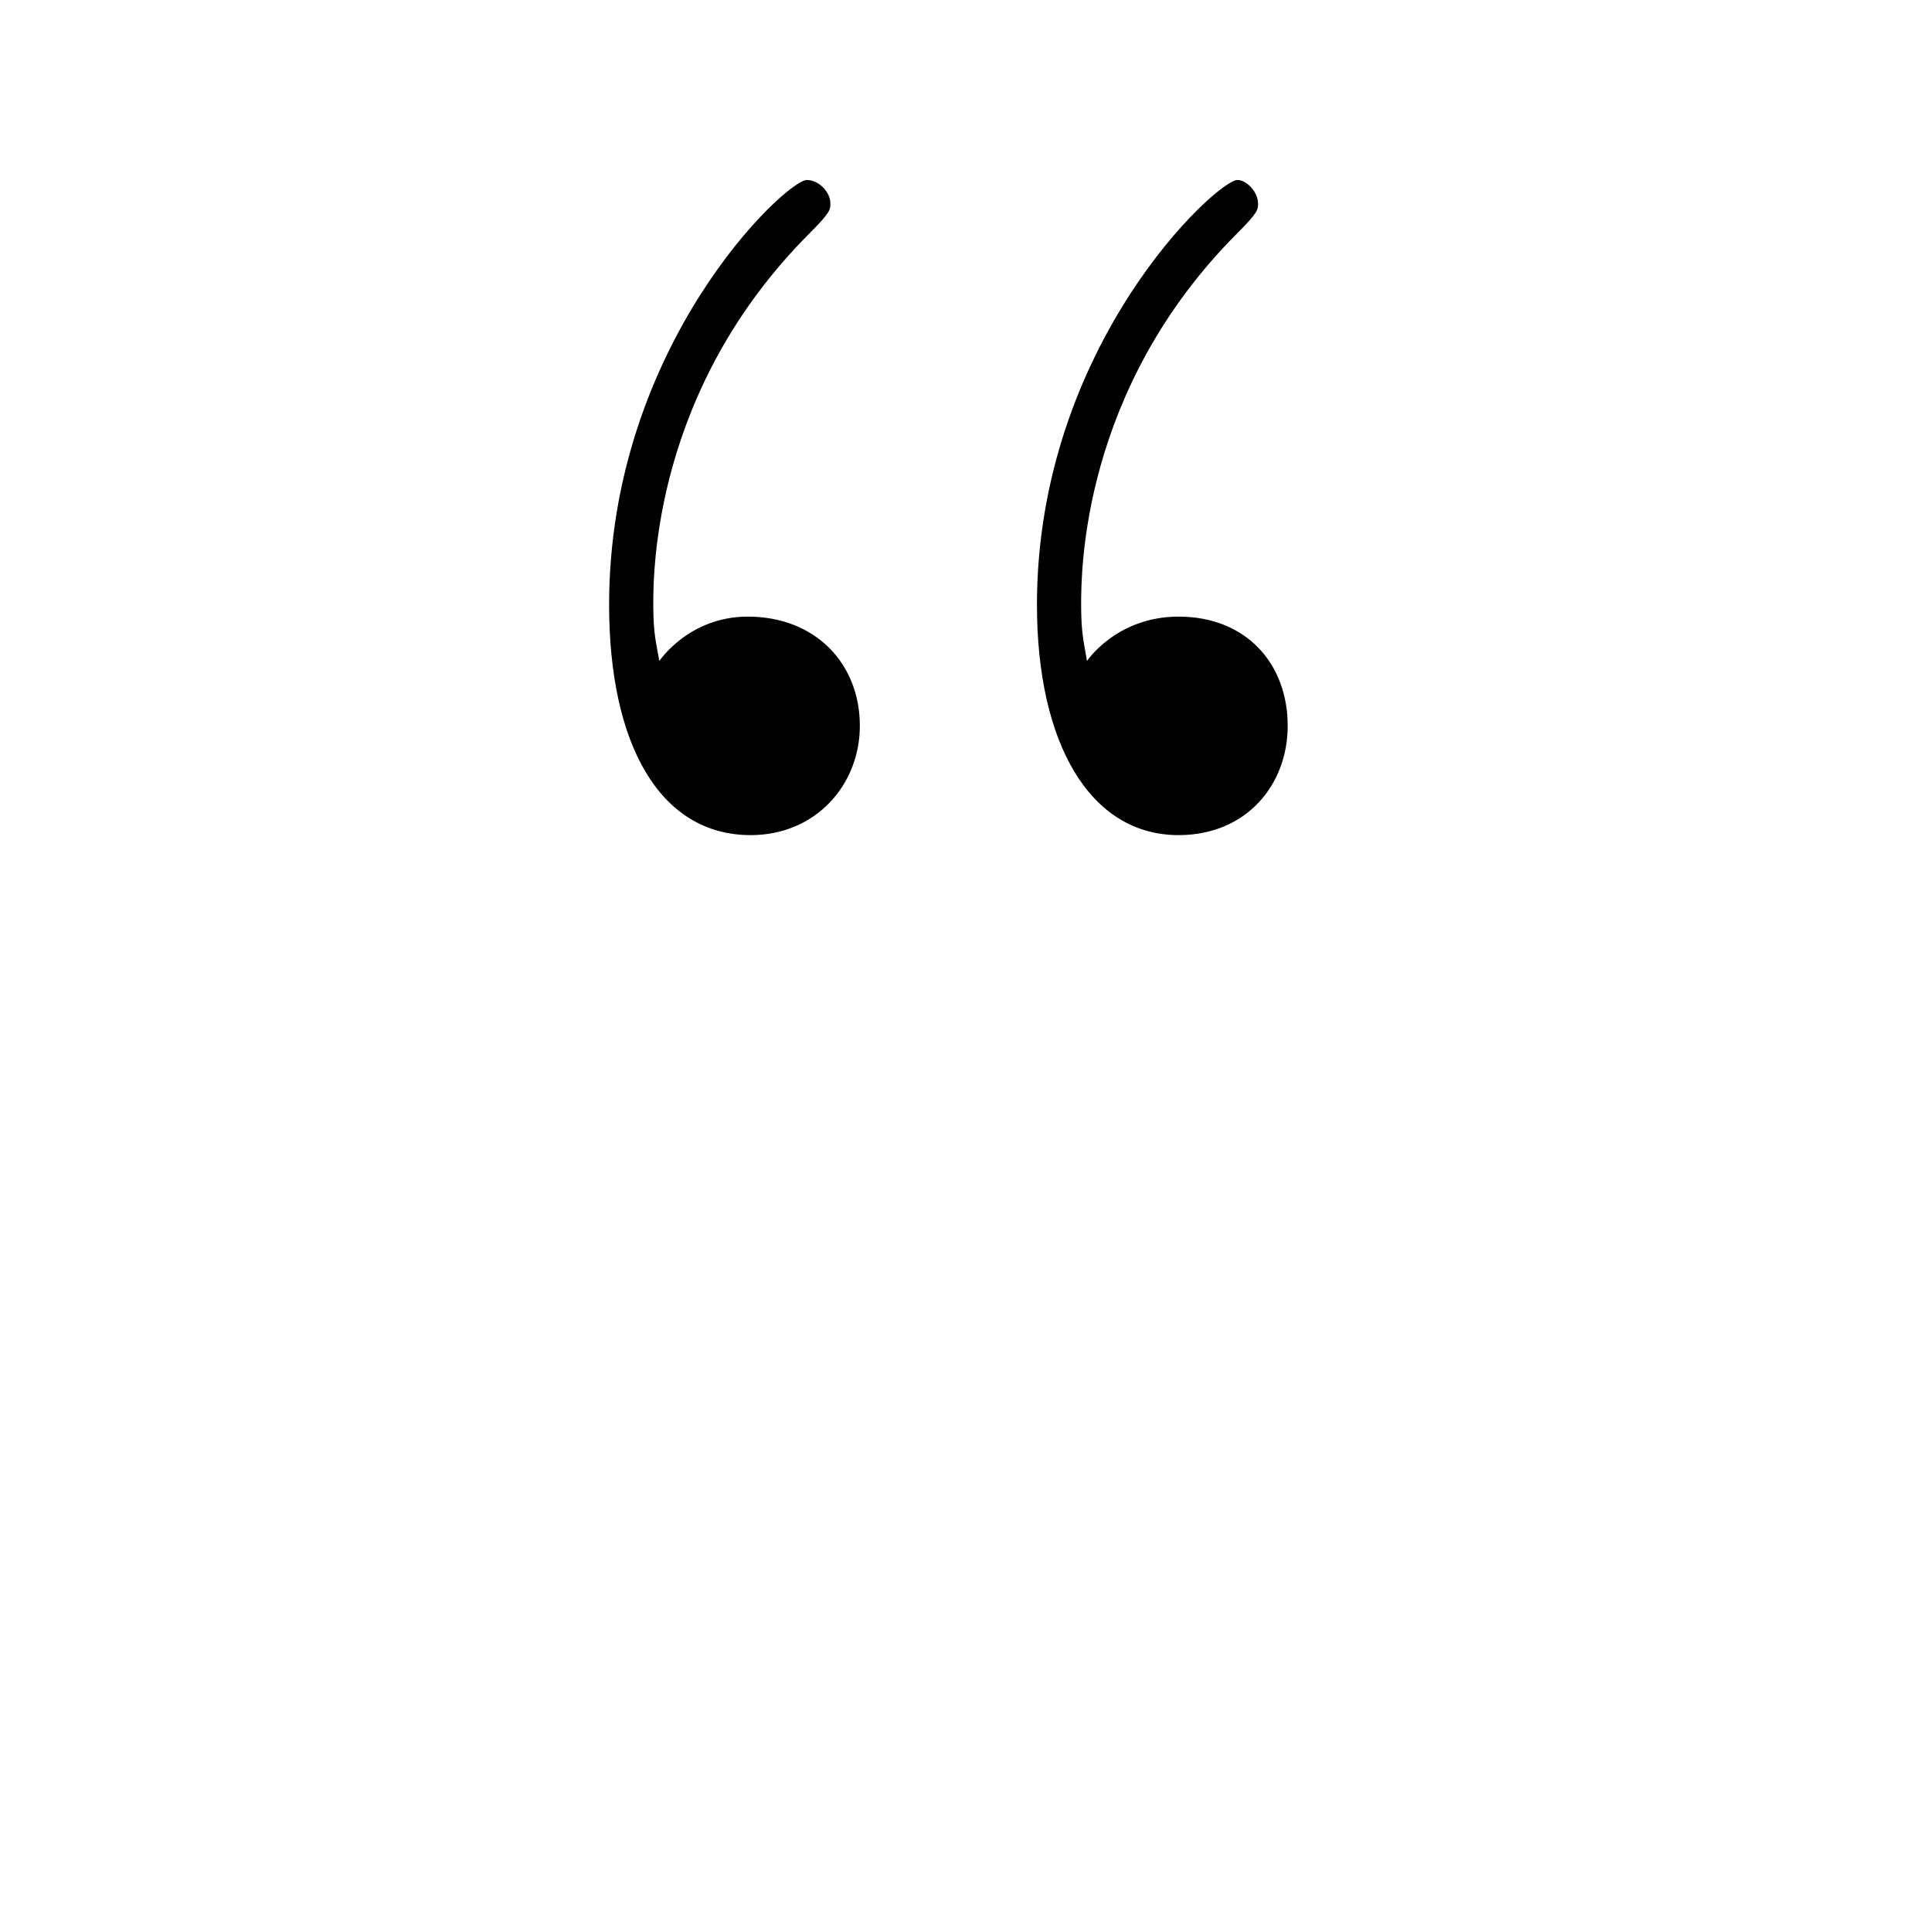
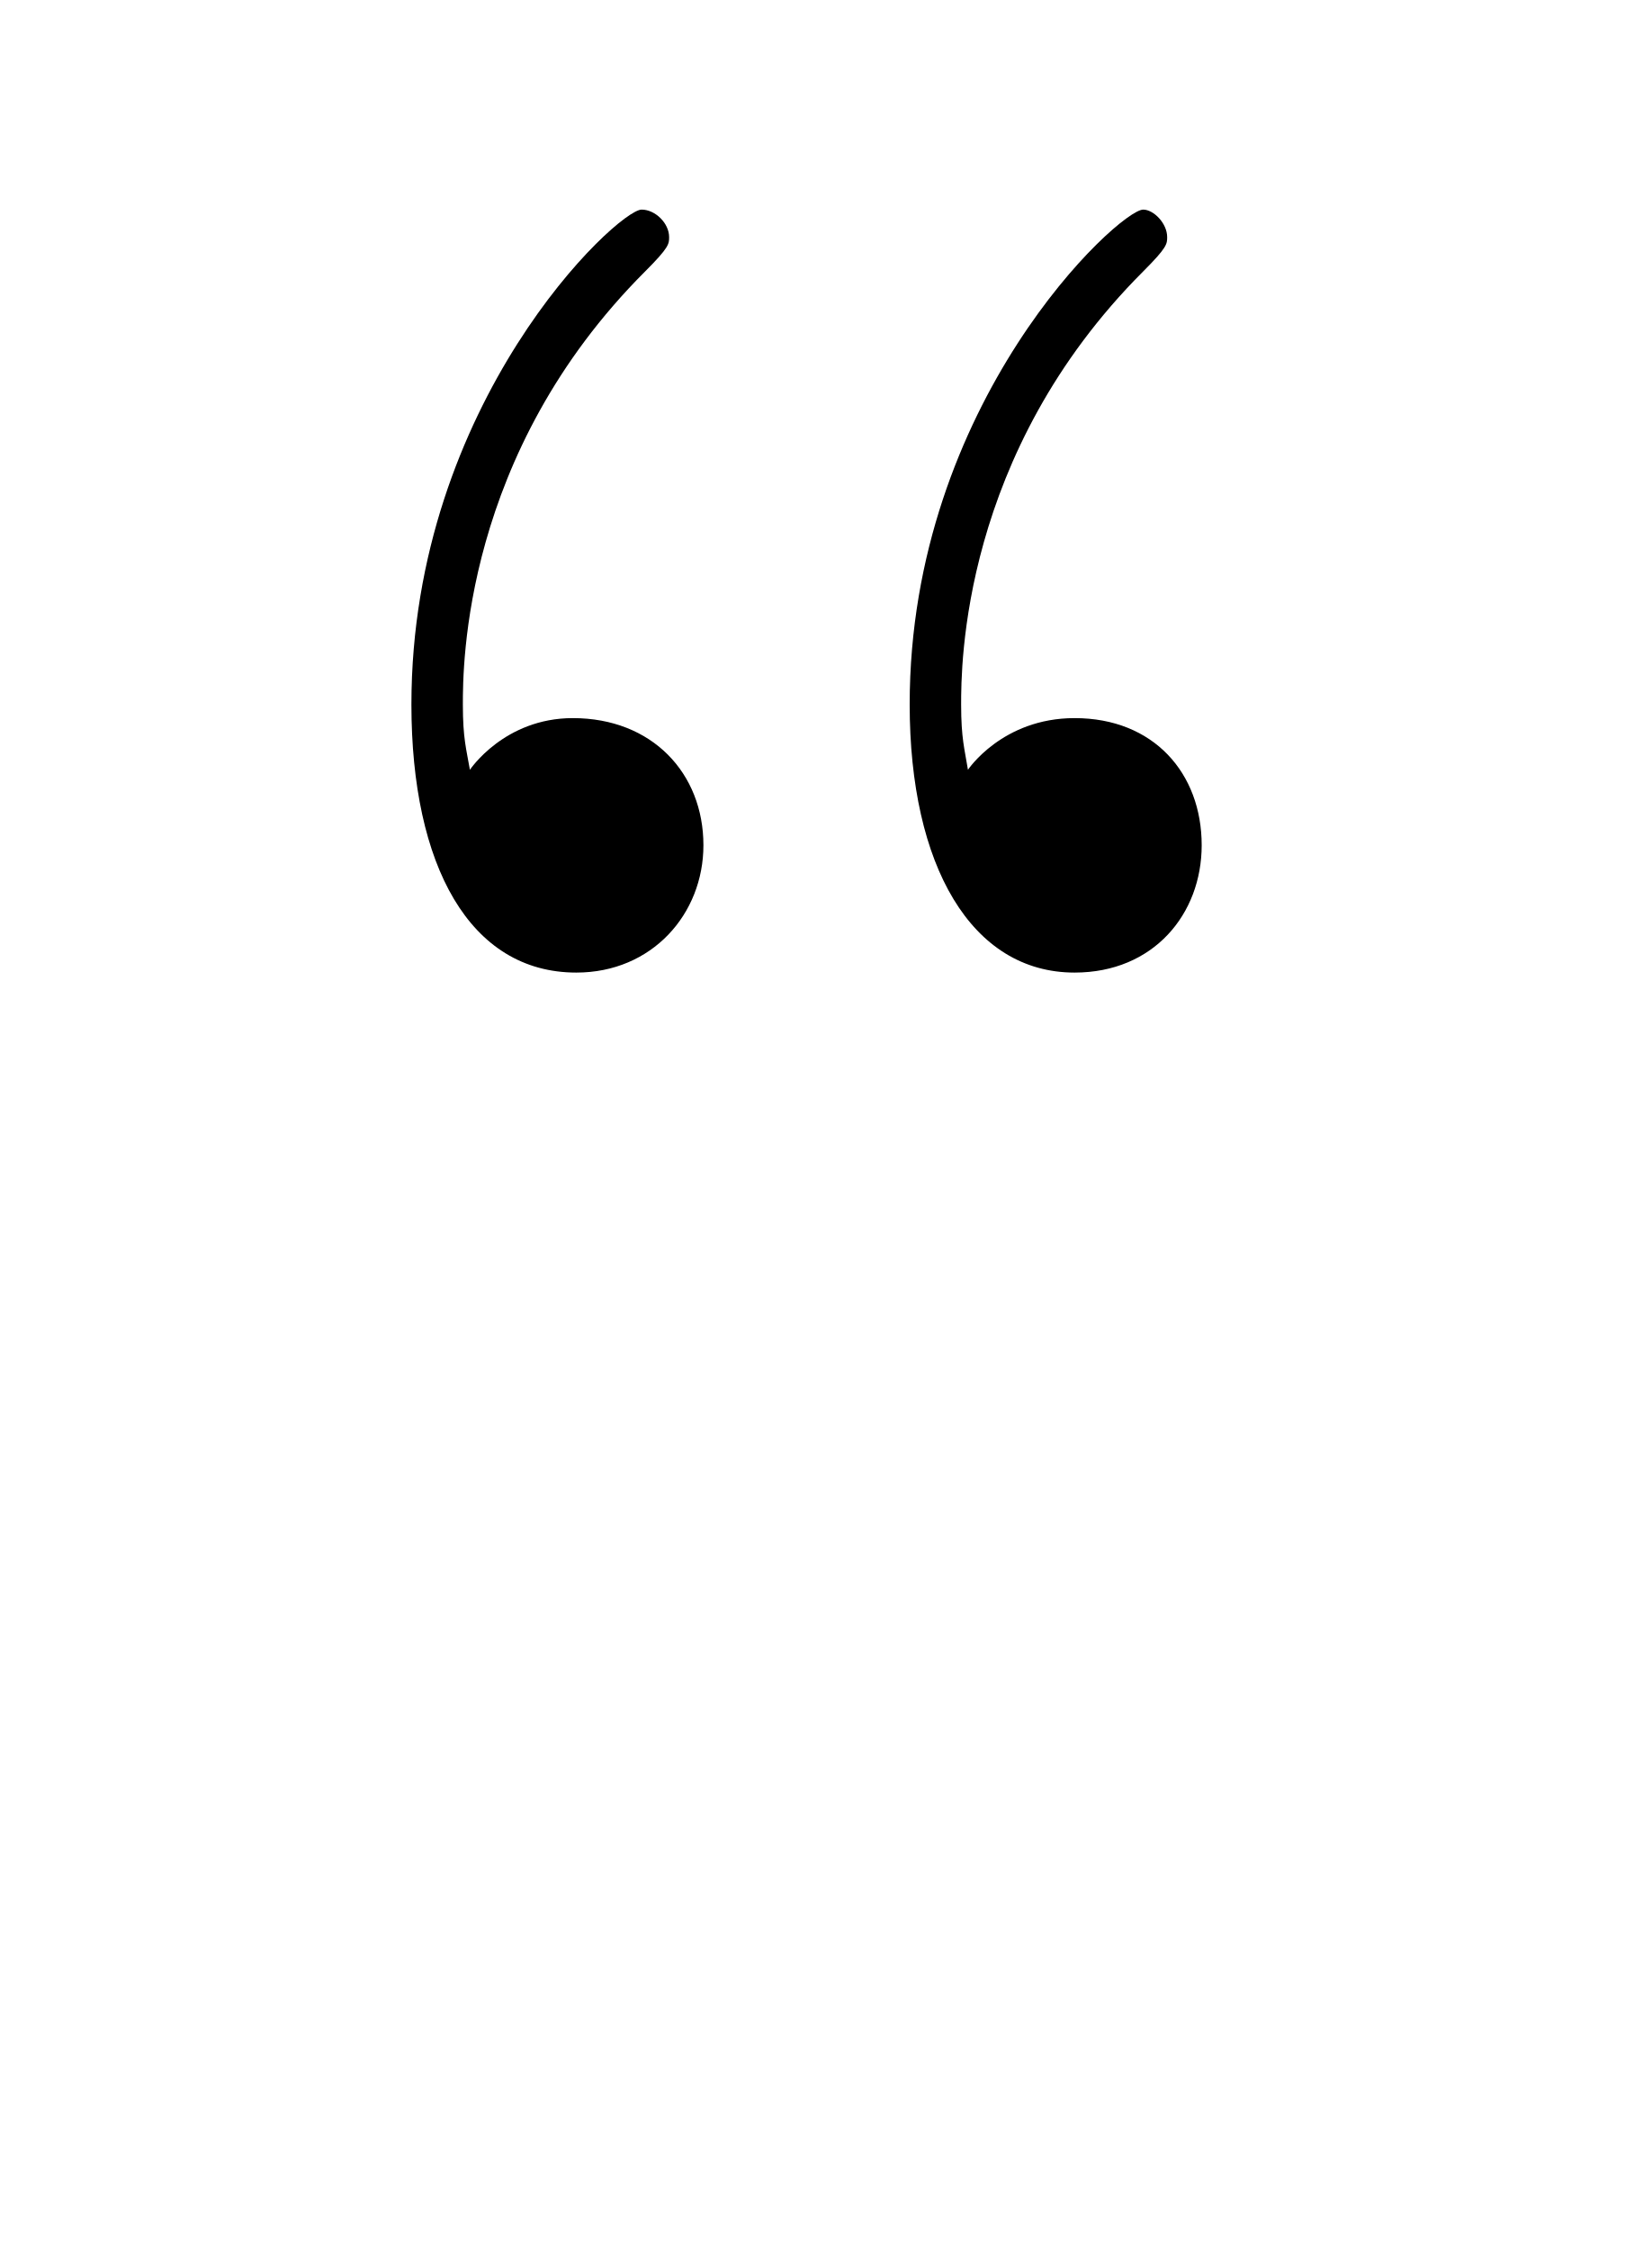
- <svg xmlns="http://www.w3.org/2000/svg" xmlns:xlink="http://www.w3.org/1999/xlink" width="10.22pt" height="10.23pt" viewBox="0 0 10.22 10.23" version="1.1">
+ <svg xmlns="http://www.w3.org/2000/svg" xmlns:xlink="http://www.w3.org/1999/xlink" width="7.51pt" height="10.23pt" viewBox="0 0 7.51 10.23">
  <defs>
    <g>
-       <symbol overflow="visible" id="glyph0-0">
-         <path style="stroke:none;" d="" />
-       </symbol>
-       <symbol overflow="visible" id="glyph0-1">
-         <path style="stroke:none;" d="M 2.203 -5.391 C 2.203 -5.719 1.969 -5.969 1.609 -5.969 C 1.297 -5.969 1.141 -5.734 1.141 -5.734 C 1.125 -5.828 1.109 -5.875 1.109 -6.031 C 1.109 -6.203 1.109 -7.172 1.938 -8 C 2.047 -8.109 2.047 -8.125 2.047 -8.156 C 2.047 -8.219 1.984 -8.281 1.922 -8.281 C 1.812 -8.281 0.875 -7.406 0.875 -6.031 C 0.875 -5.297 1.141 -4.812 1.625 -4.812 C 1.969 -4.812 2.203 -5.078 2.203 -5.391 Z M 4.469 -5.391 C 4.469 -5.719 4.25 -5.969 3.891 -5.969 C 3.562 -5.969 3.406 -5.734 3.406 -5.734 C 3.391 -5.828 3.375 -5.875 3.375 -6.031 C 3.375 -6.203 3.375 -7.172 4.203 -8 C 4.312 -8.109 4.312 -8.125 4.312 -8.156 C 4.312 -8.219 4.25 -8.281 4.203 -8.281 C 4.094 -8.281 3.141 -7.406 3.141 -6.031 C 3.141 -5.297 3.422 -4.812 3.891 -4.812 C 4.25 -4.812 4.469 -5.078 4.469 -5.391 Z M 4.469 -5.391 " />
-       </symbol>
+       <g id="glyph-0-0">
+         <path d="M 2.203 -5.391 C 2.203 -5.719 1.969 -5.969 1.609 -5.969 C 1.297 -5.969 1.141 -5.734 1.141 -5.734 C 1.125 -5.828 1.109 -5.875 1.109 -6.031 C 1.109 -6.203 1.109 -7.172 1.938 -8 C 2.047 -8.109 2.047 -8.125 2.047 -8.156 C 2.047 -8.219 1.984 -8.281 1.922 -8.281 C 1.812 -8.281 0.875 -7.406 0.875 -6.031 C 0.875 -5.297 1.141 -4.812 1.625 -4.812 C 1.969 -4.812 2.203 -5.078 2.203 -5.391 Z M 4.469 -5.391 C 4.469 -5.719 4.25 -5.969 3.891 -5.969 C 3.562 -5.969 3.406 -5.734 3.406 -5.734 C 3.391 -5.828 3.375 -5.875 3.375 -6.031 C 3.375 -6.203 3.375 -7.172 4.203 -8 C 4.312 -8.109 4.312 -8.125 4.312 -8.156 C 4.312 -8.219 4.25 -8.281 4.203 -8.281 C 4.094 -8.281 3.141 -7.406 3.141 -6.031 C 3.141 -5.297 3.422 -4.812 3.891 -4.812 C 4.25 -4.812 4.469 -5.078 4.469 -5.391 Z M 4.469 -5.391 " />
+       </g>
    </g>
  </defs>
-   <g id="surface1">
-     <g style="fill:rgb(0%,0%,0%);fill-opacity:1;">
-       <use xlink:href="#glyph0-1" x="2.351" y="9.234" />
-     </g>
+   <g fill="rgb(0%, 0%, 0%)" fill-opacity="1">
+     <use xlink:href="#glyph-0-0" x="0.996" y="9.234" />
  </g>
</svg>
